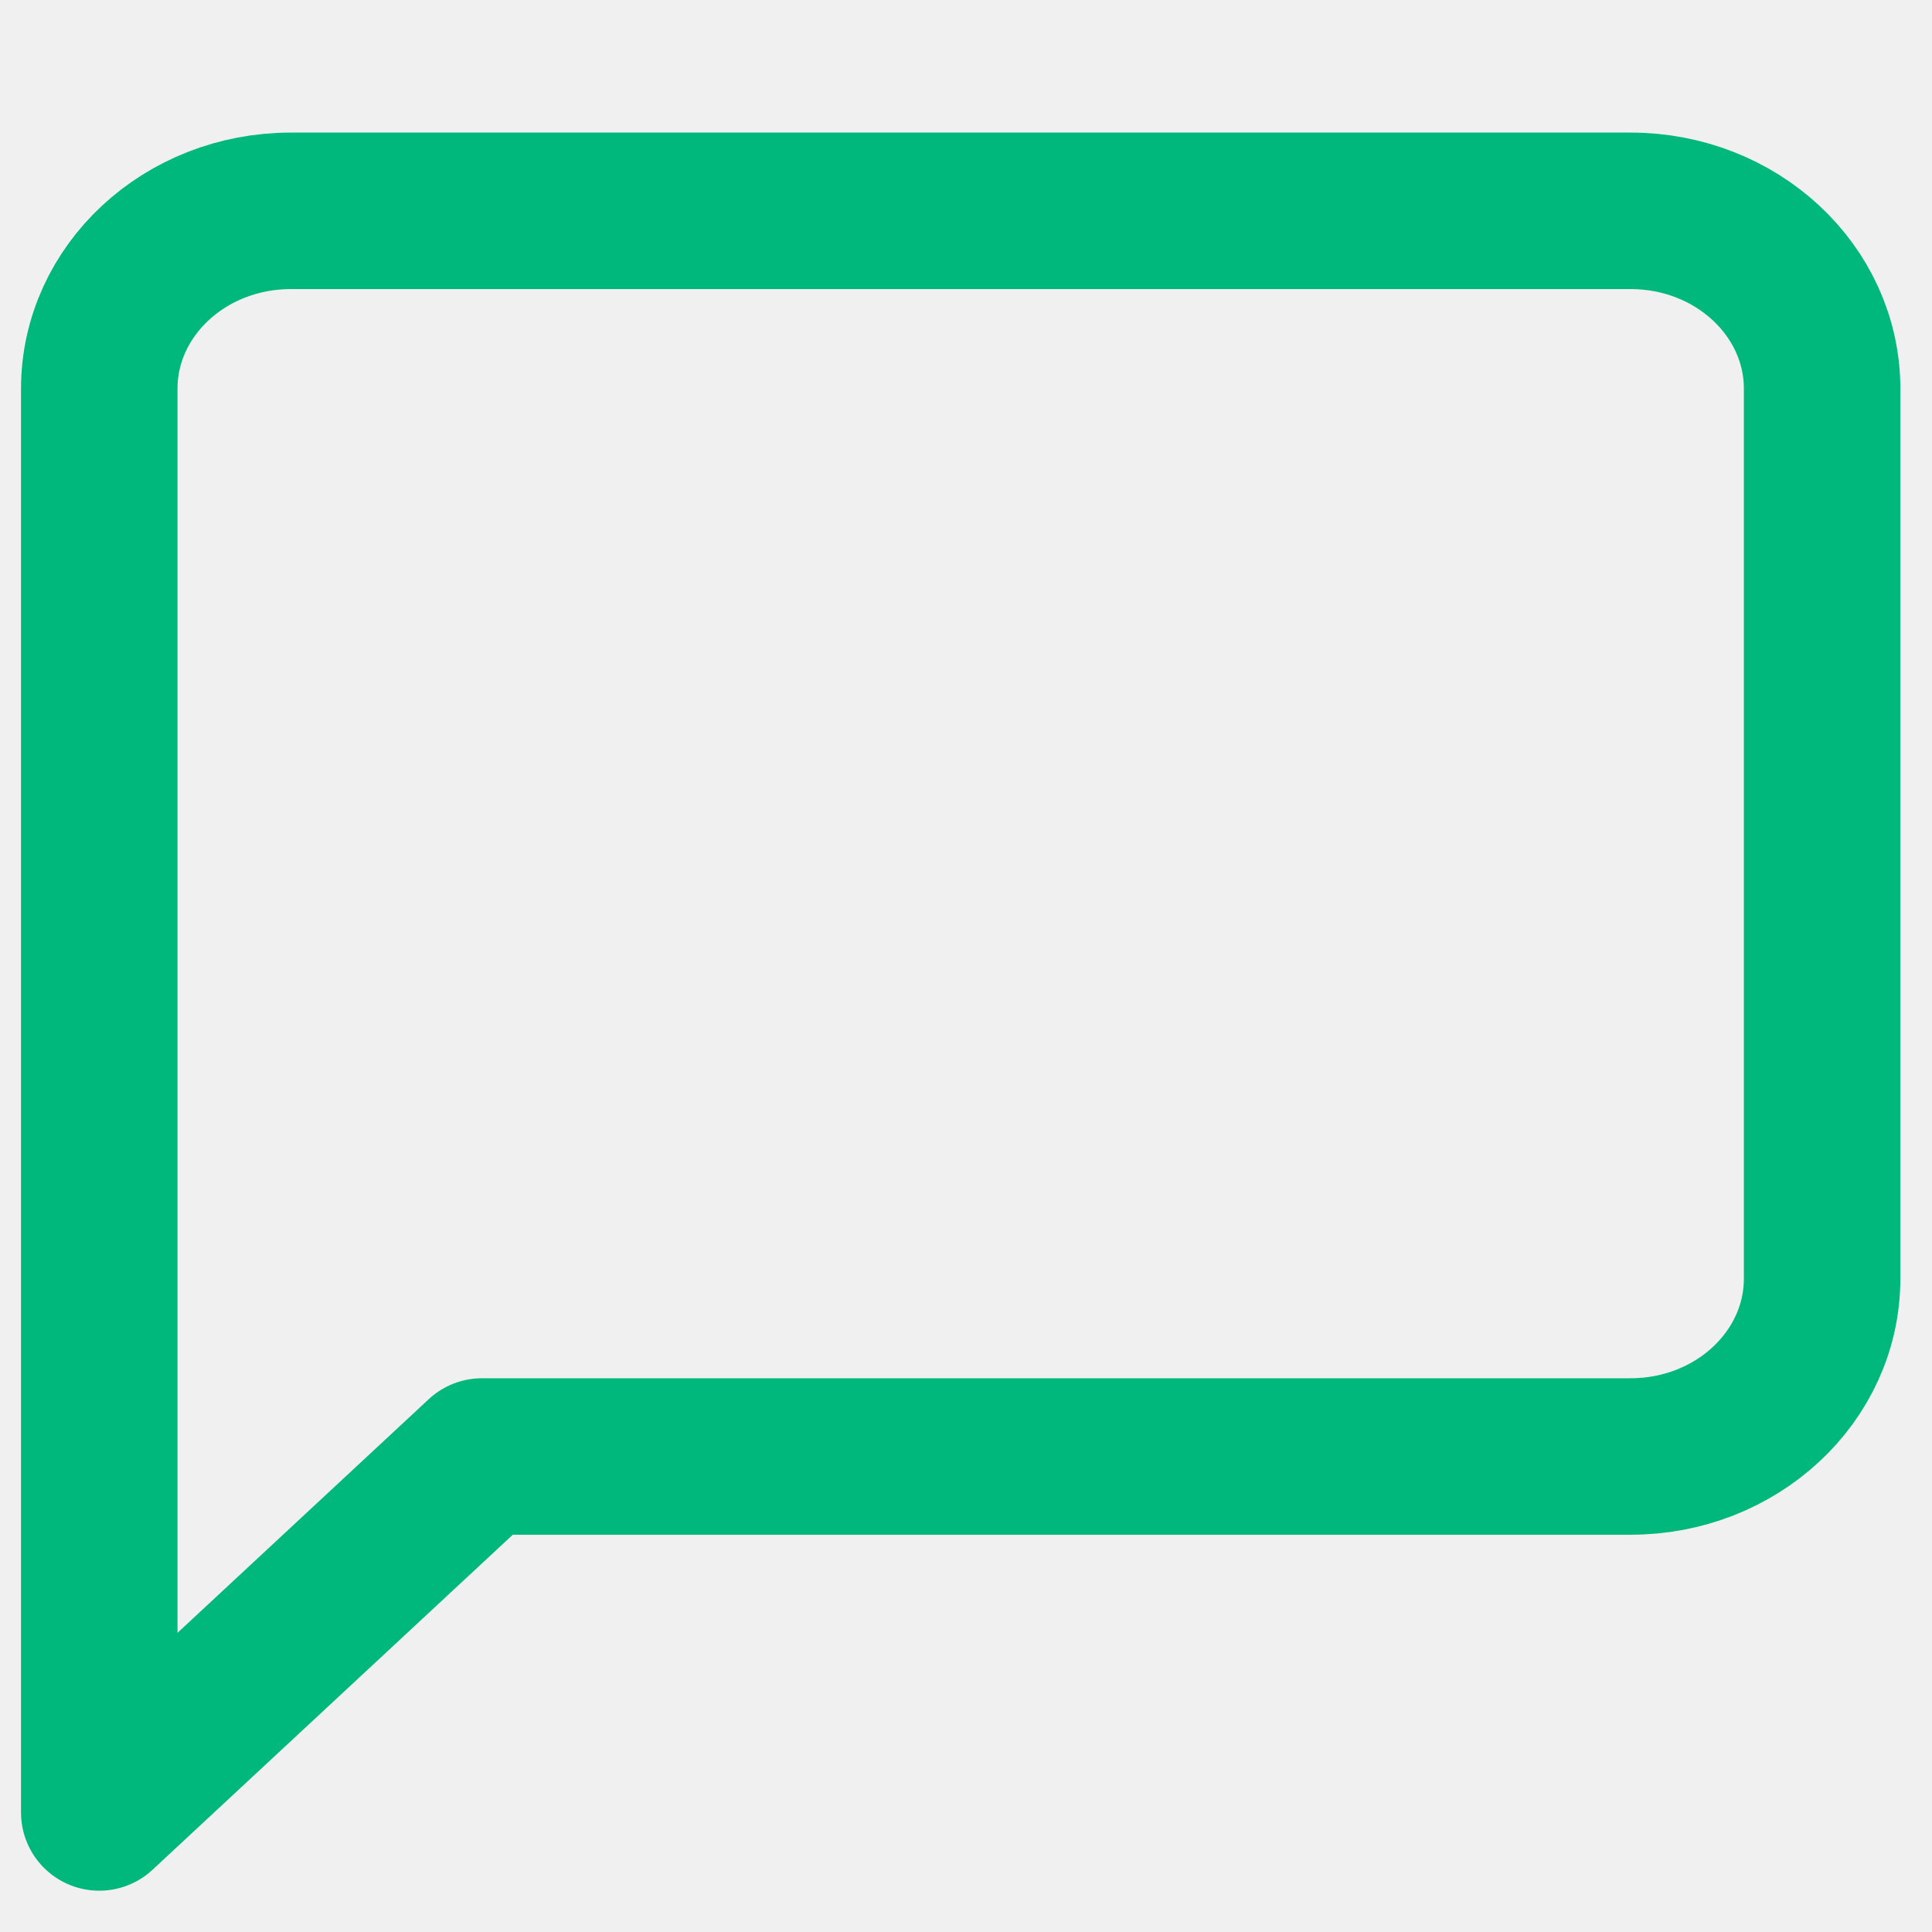
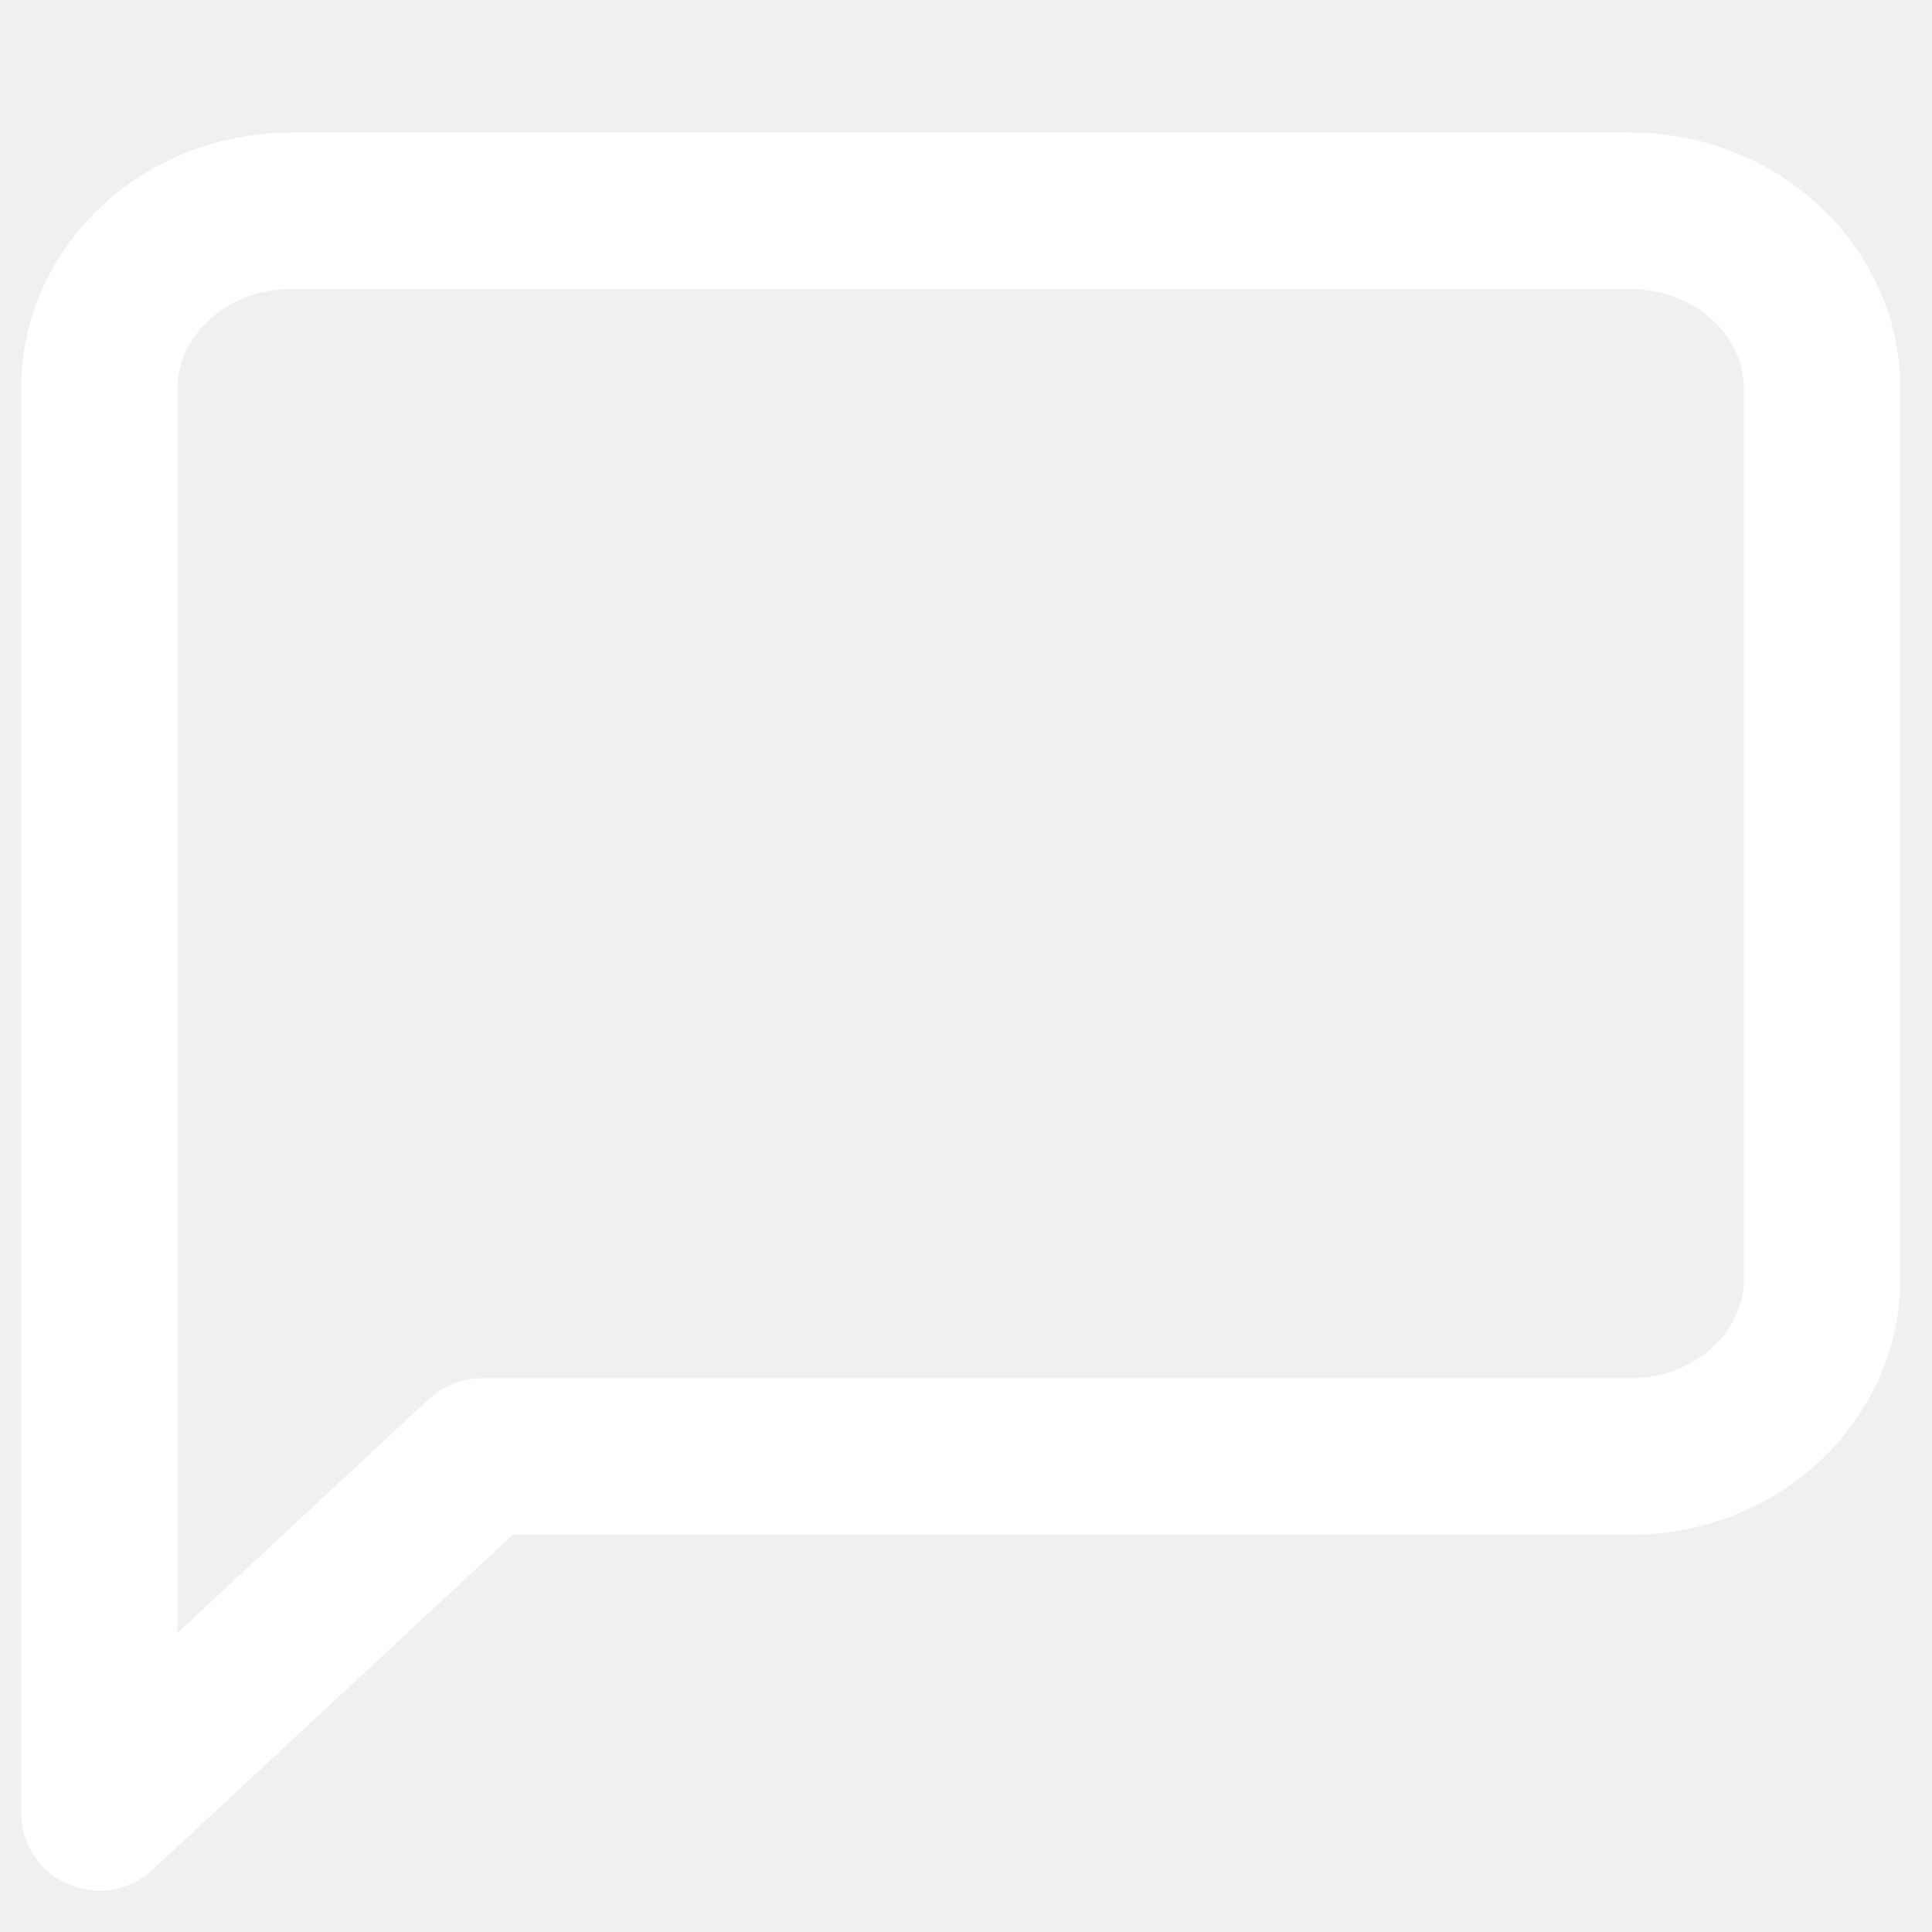
<svg xmlns="http://www.w3.org/2000/svg" width="8" height="8" viewBox="0 0 8 8" fill="none">
-   <path fill-rule="evenodd" clip-rule="evenodd" d="M7.545 5.294C7.545 5.701 7.19 6.031 6.752 6.031H1.996L0.411 7.505V1.61C0.411 1.203 0.766 0.873 1.204 0.873H6.752C7.19 0.873 7.545 1.203 7.545 1.61V5.294Z" stroke="#00B87C" stroke-width="0.648" stroke-linecap="round" stroke-linejoin="round" />
+   <path fill-rule="evenodd" clip-rule="evenodd" d="M7.545 5.294C7.545 5.701 7.19 6.031 6.752 6.031H1.996L0.411 7.505V1.61C0.411 1.203 0.766 0.873 1.204 0.873H6.752C7.19 0.873 7.545 1.203 7.545 1.61V5.294Z" stroke="#fff" stroke-width="0.648" stroke-linecap="round" stroke-linejoin="round" />
</svg>
